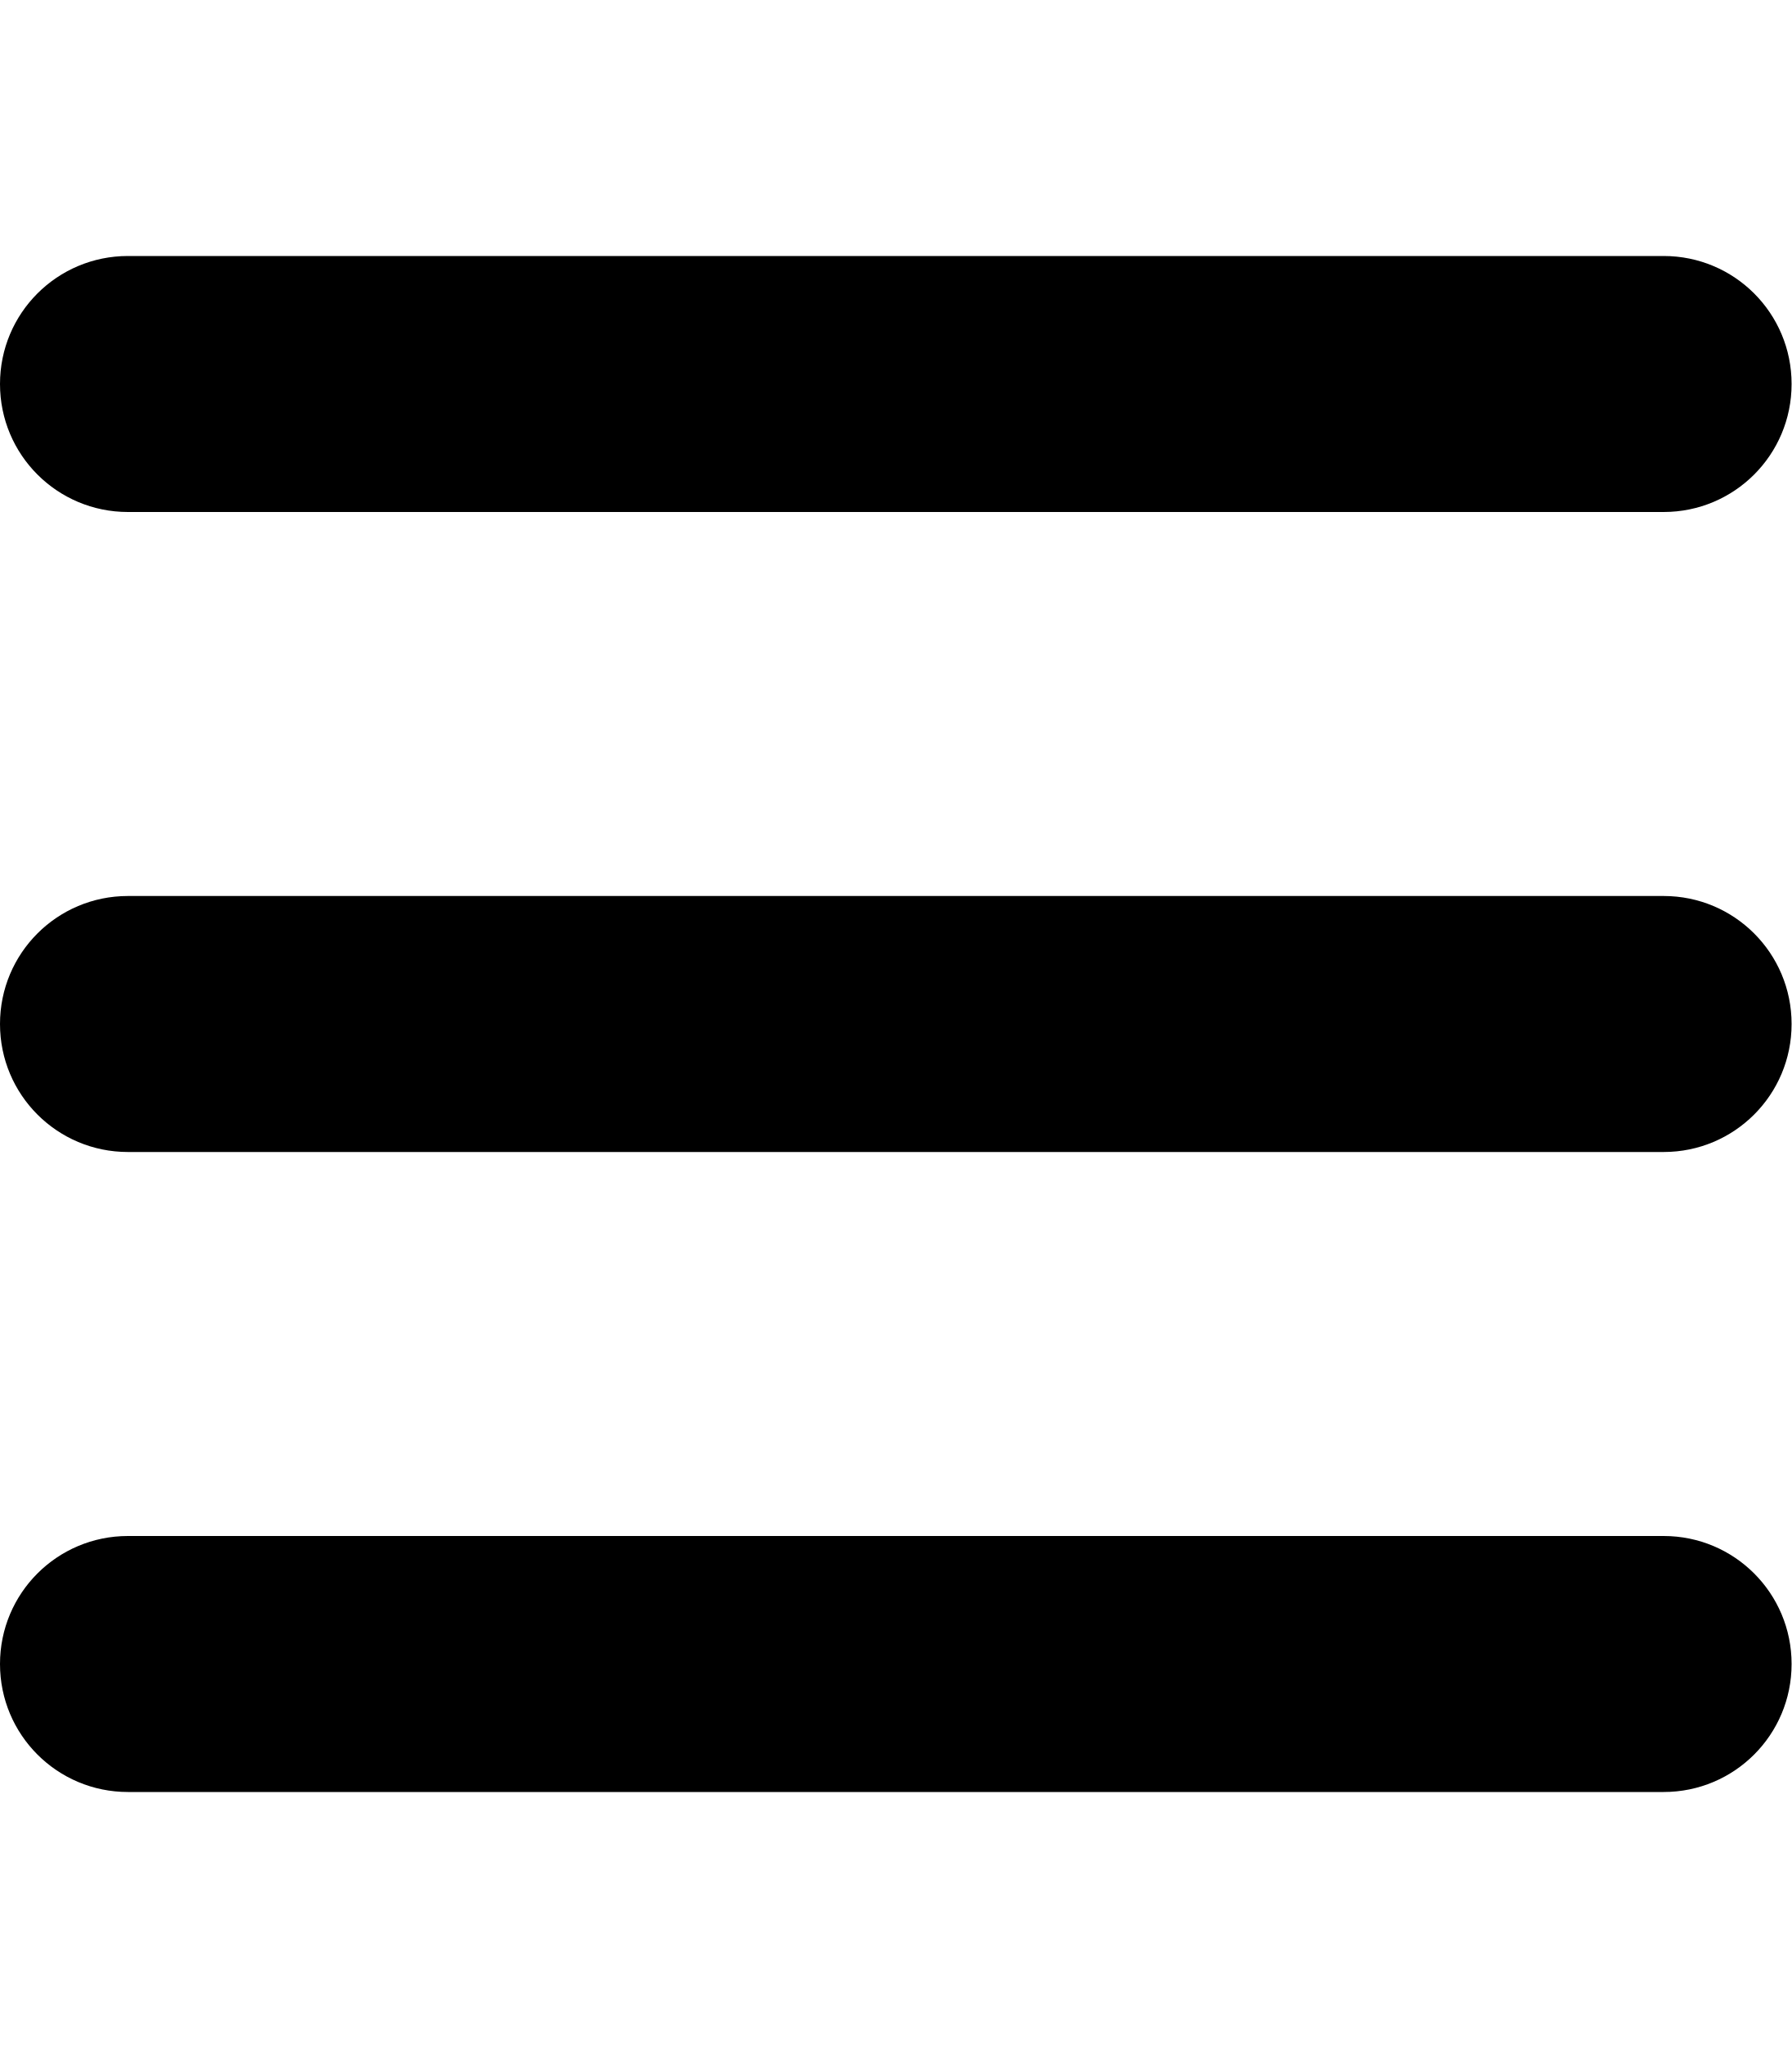
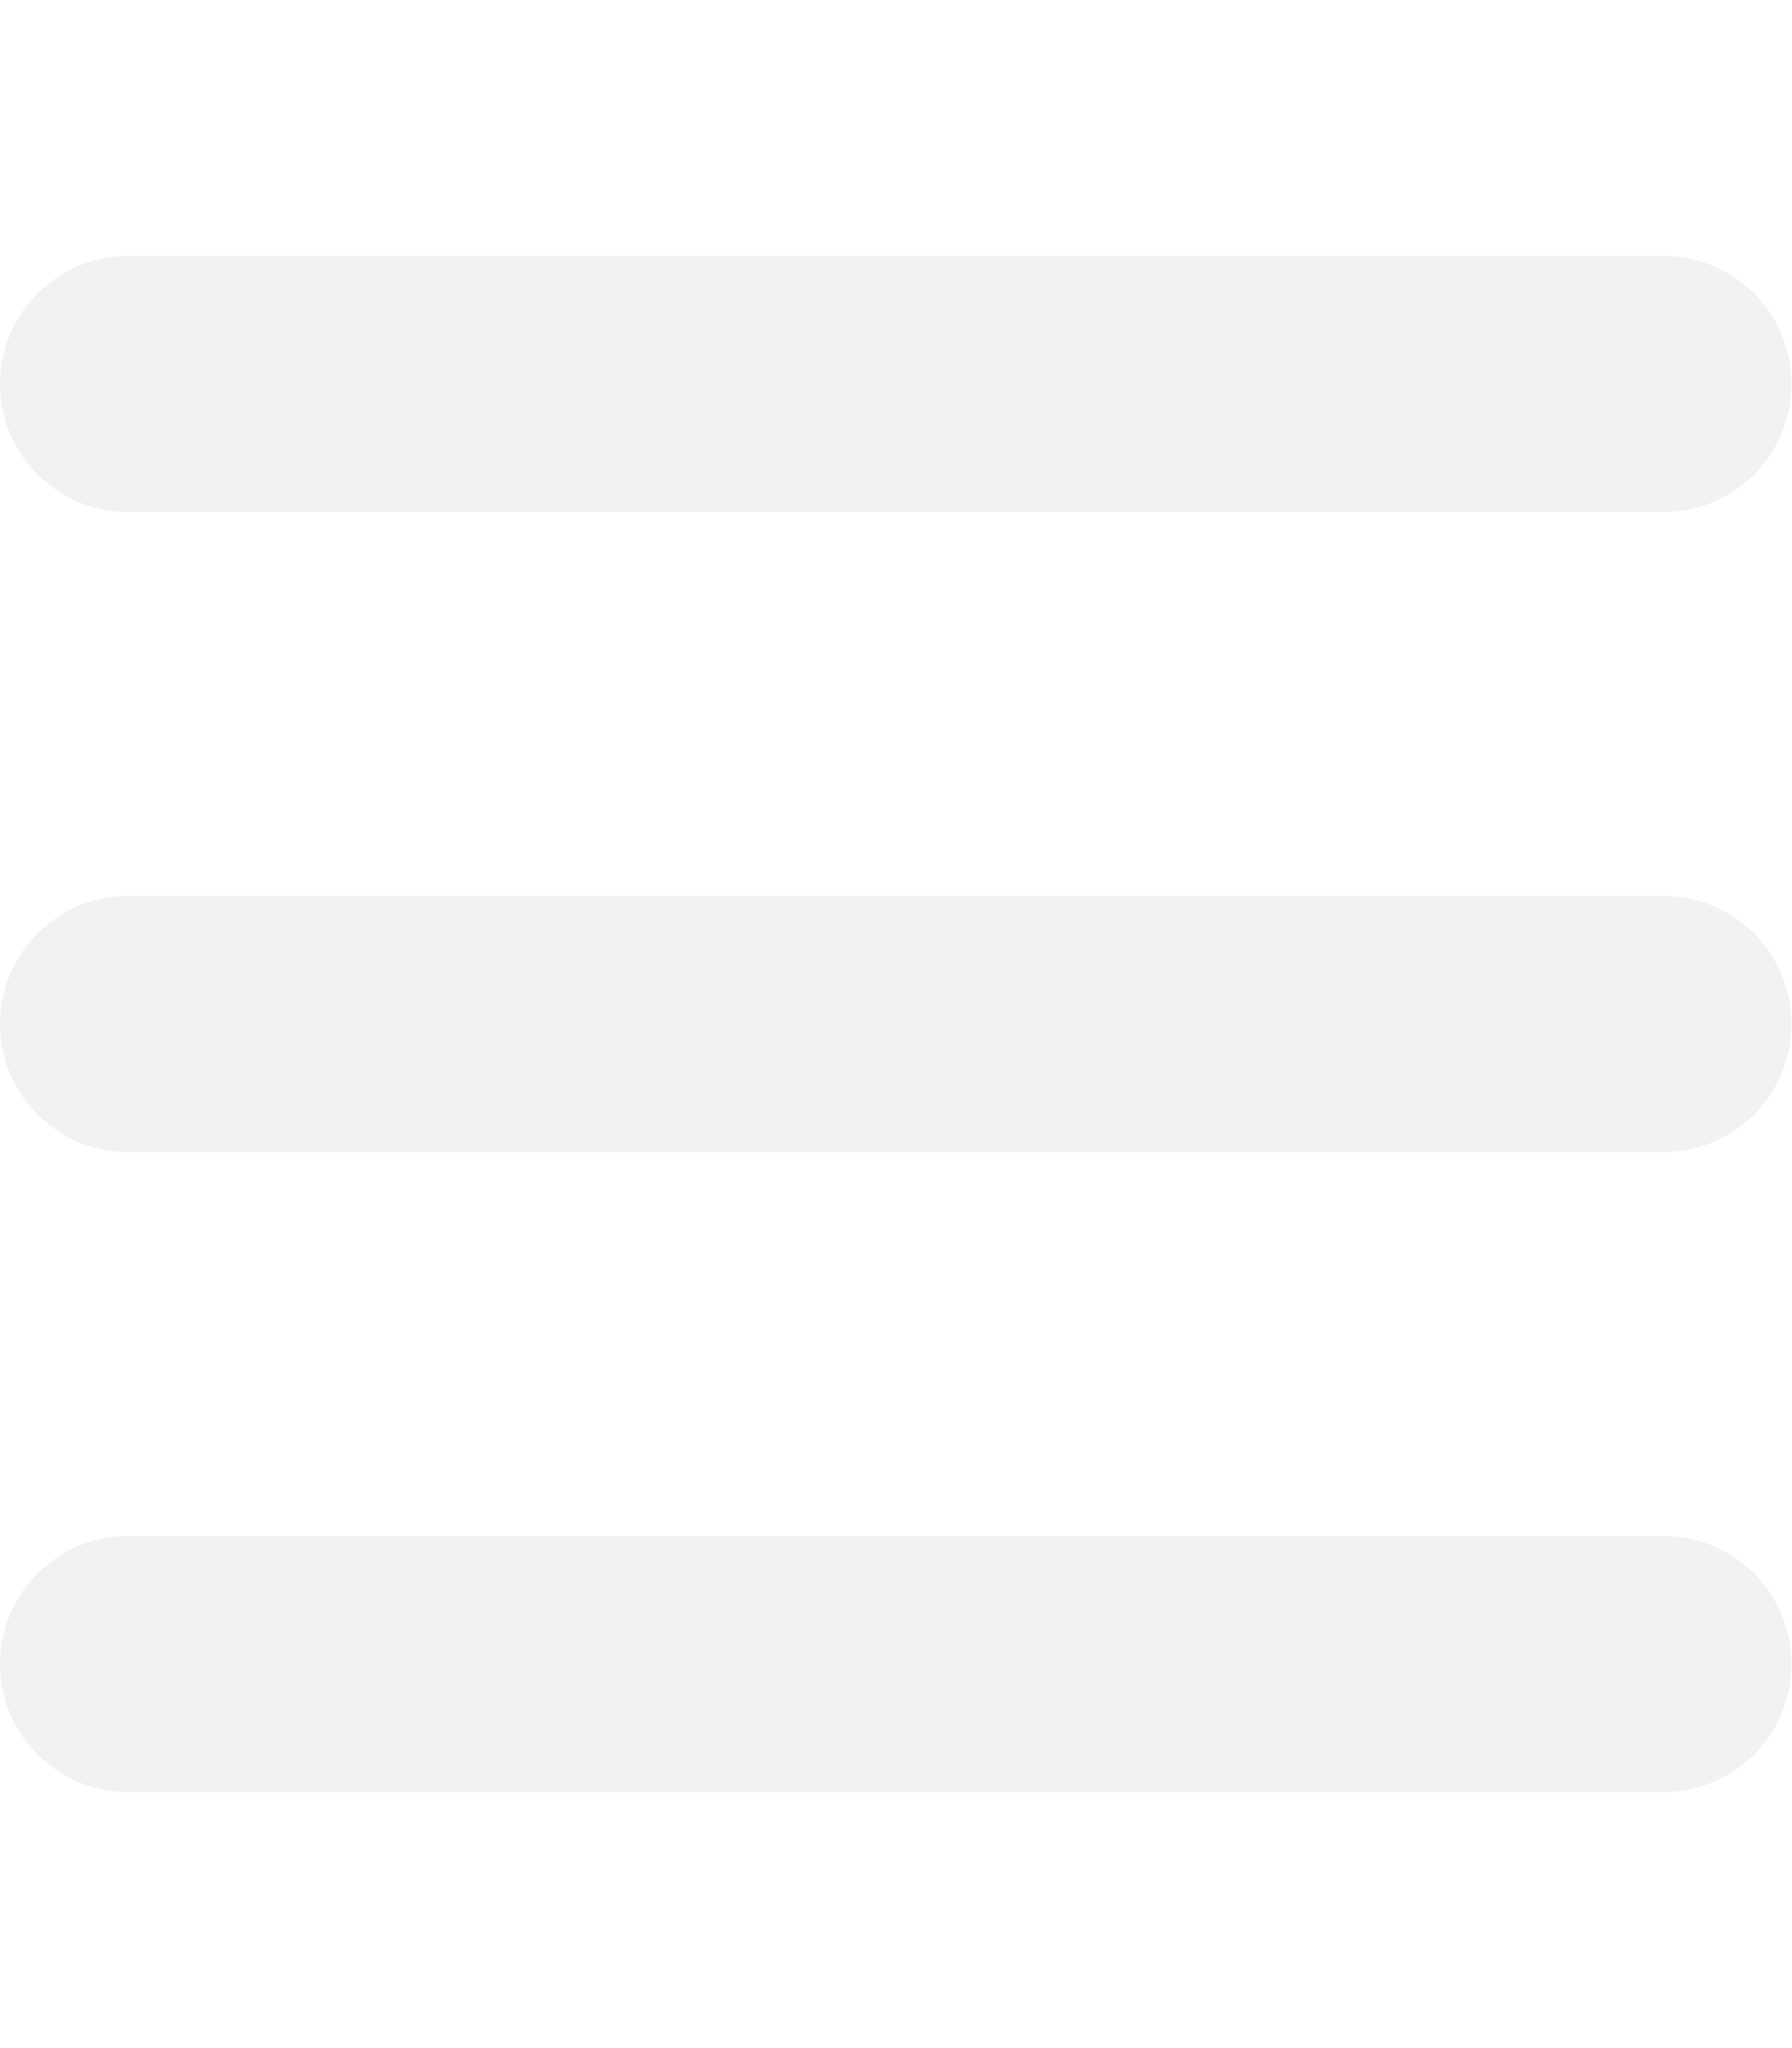
- <svg xmlns="http://www.w3.org/2000/svg" viewBox="0 0 448 512">
+ <svg xmlns="http://www.w3.org/2000/svg" fill="#F2F2F2" viewBox="0 0 448 512">
  <path d="M0 96C0 78.3 14.3 64 32 64H416c17.7 0 32 14.3 32 32s-14.3 32-32 32H32C14.3 128 0 113.7 0 96zM0 256c0-17.7 14.3-32 32-32H416c17.7 0 32 14.3 32 32s-14.3 32-32 32H32c-17.7 0-32-14.3-32-32zM448 416c0 17.7-14.3 32-32 32H32c-17.7 0-32-14.3-32-32s14.3-32 32-32H416c17.7 0 32 14.3 32 32z" />
</svg>
